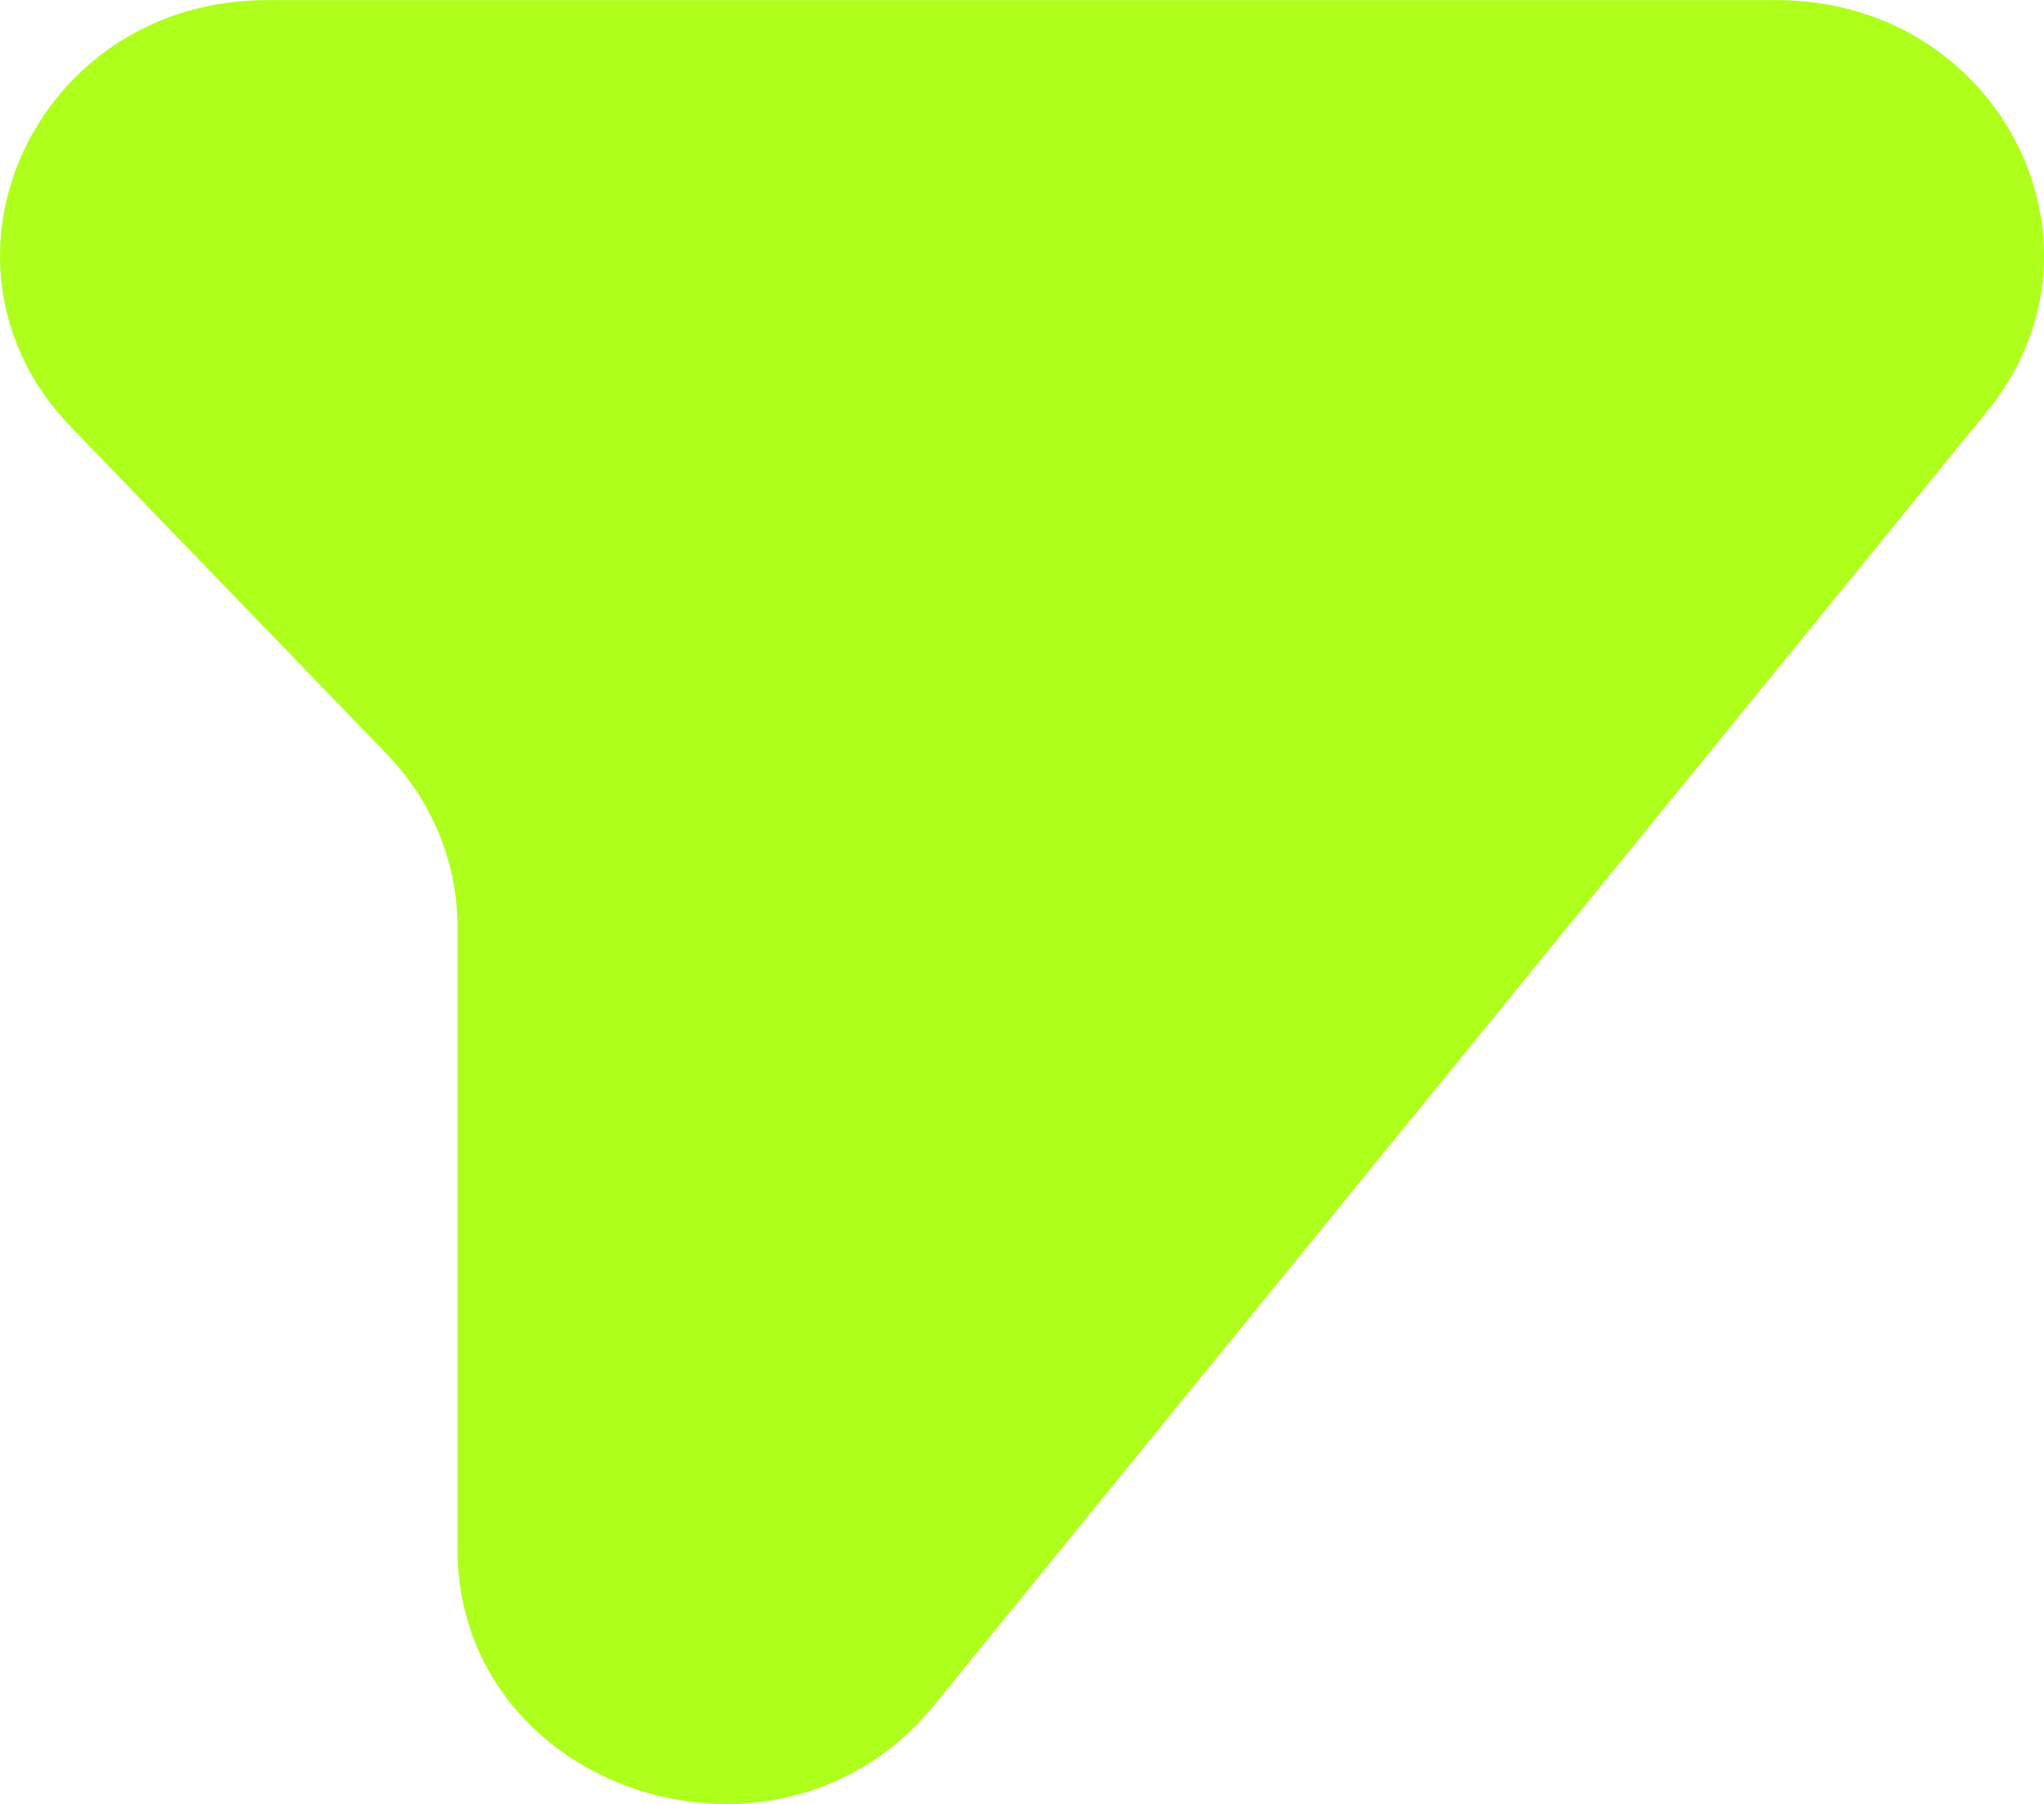
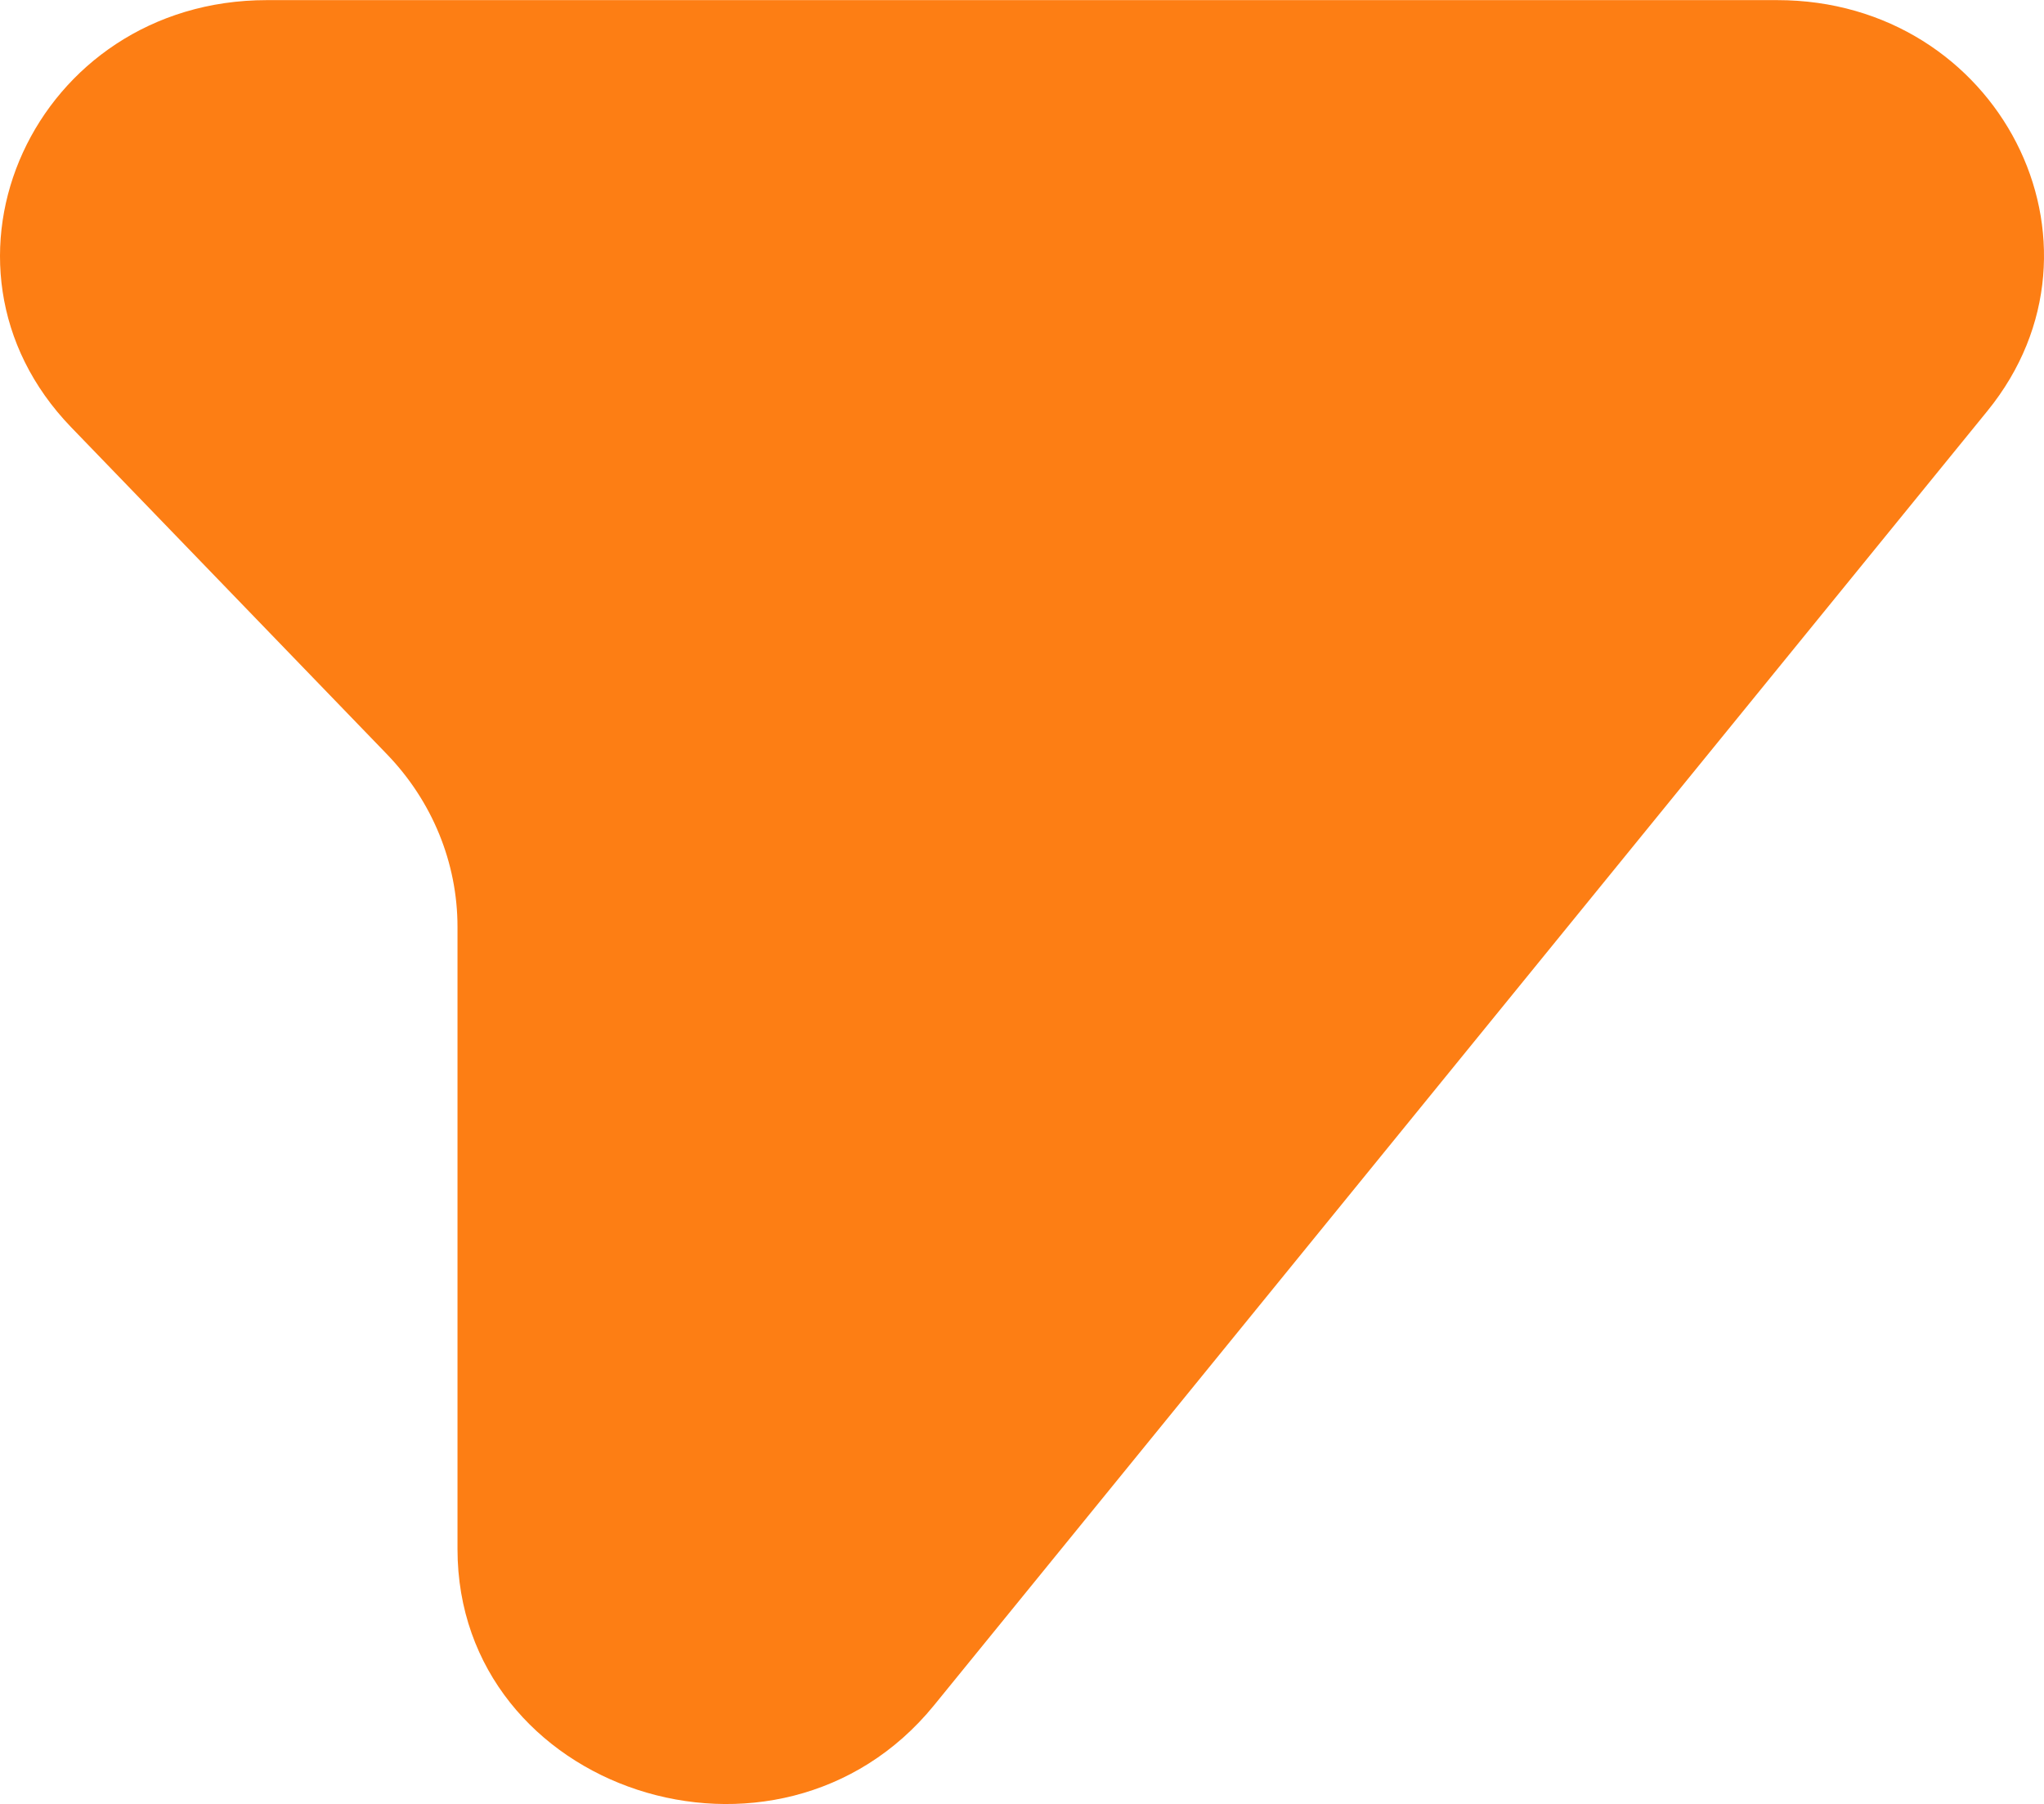
<svg xmlns="http://www.w3.org/2000/svg" width="34" height="30" viewBox="0 0 34 30" fill="none">
-   <path d="M29.562 0.002H4.439C0.577 0.002 -1.436 4.394 1.184 7.106L6.436 12.543C7.191 13.325 7.61 14.35 7.61 15.414V25.761C7.61 29.791 12.947 31.541 15.537 28.36L33.059 6.834C35.322 4.053 33.248 0.002 29.562 0.002Z" fill="#AEFF1C" />
+   <path d="M29.562 0.002H4.439C0.577 0.002 -1.436 4.394 1.184 7.106L6.436 12.543C7.191 13.325 7.61 14.35 7.61 15.414V25.761C7.61 29.791 12.947 31.541 15.537 28.36L33.059 6.834C35.322 4.053 33.248 0.002 29.562 0.002Z" fill="#fd7e14" />
</svg>
